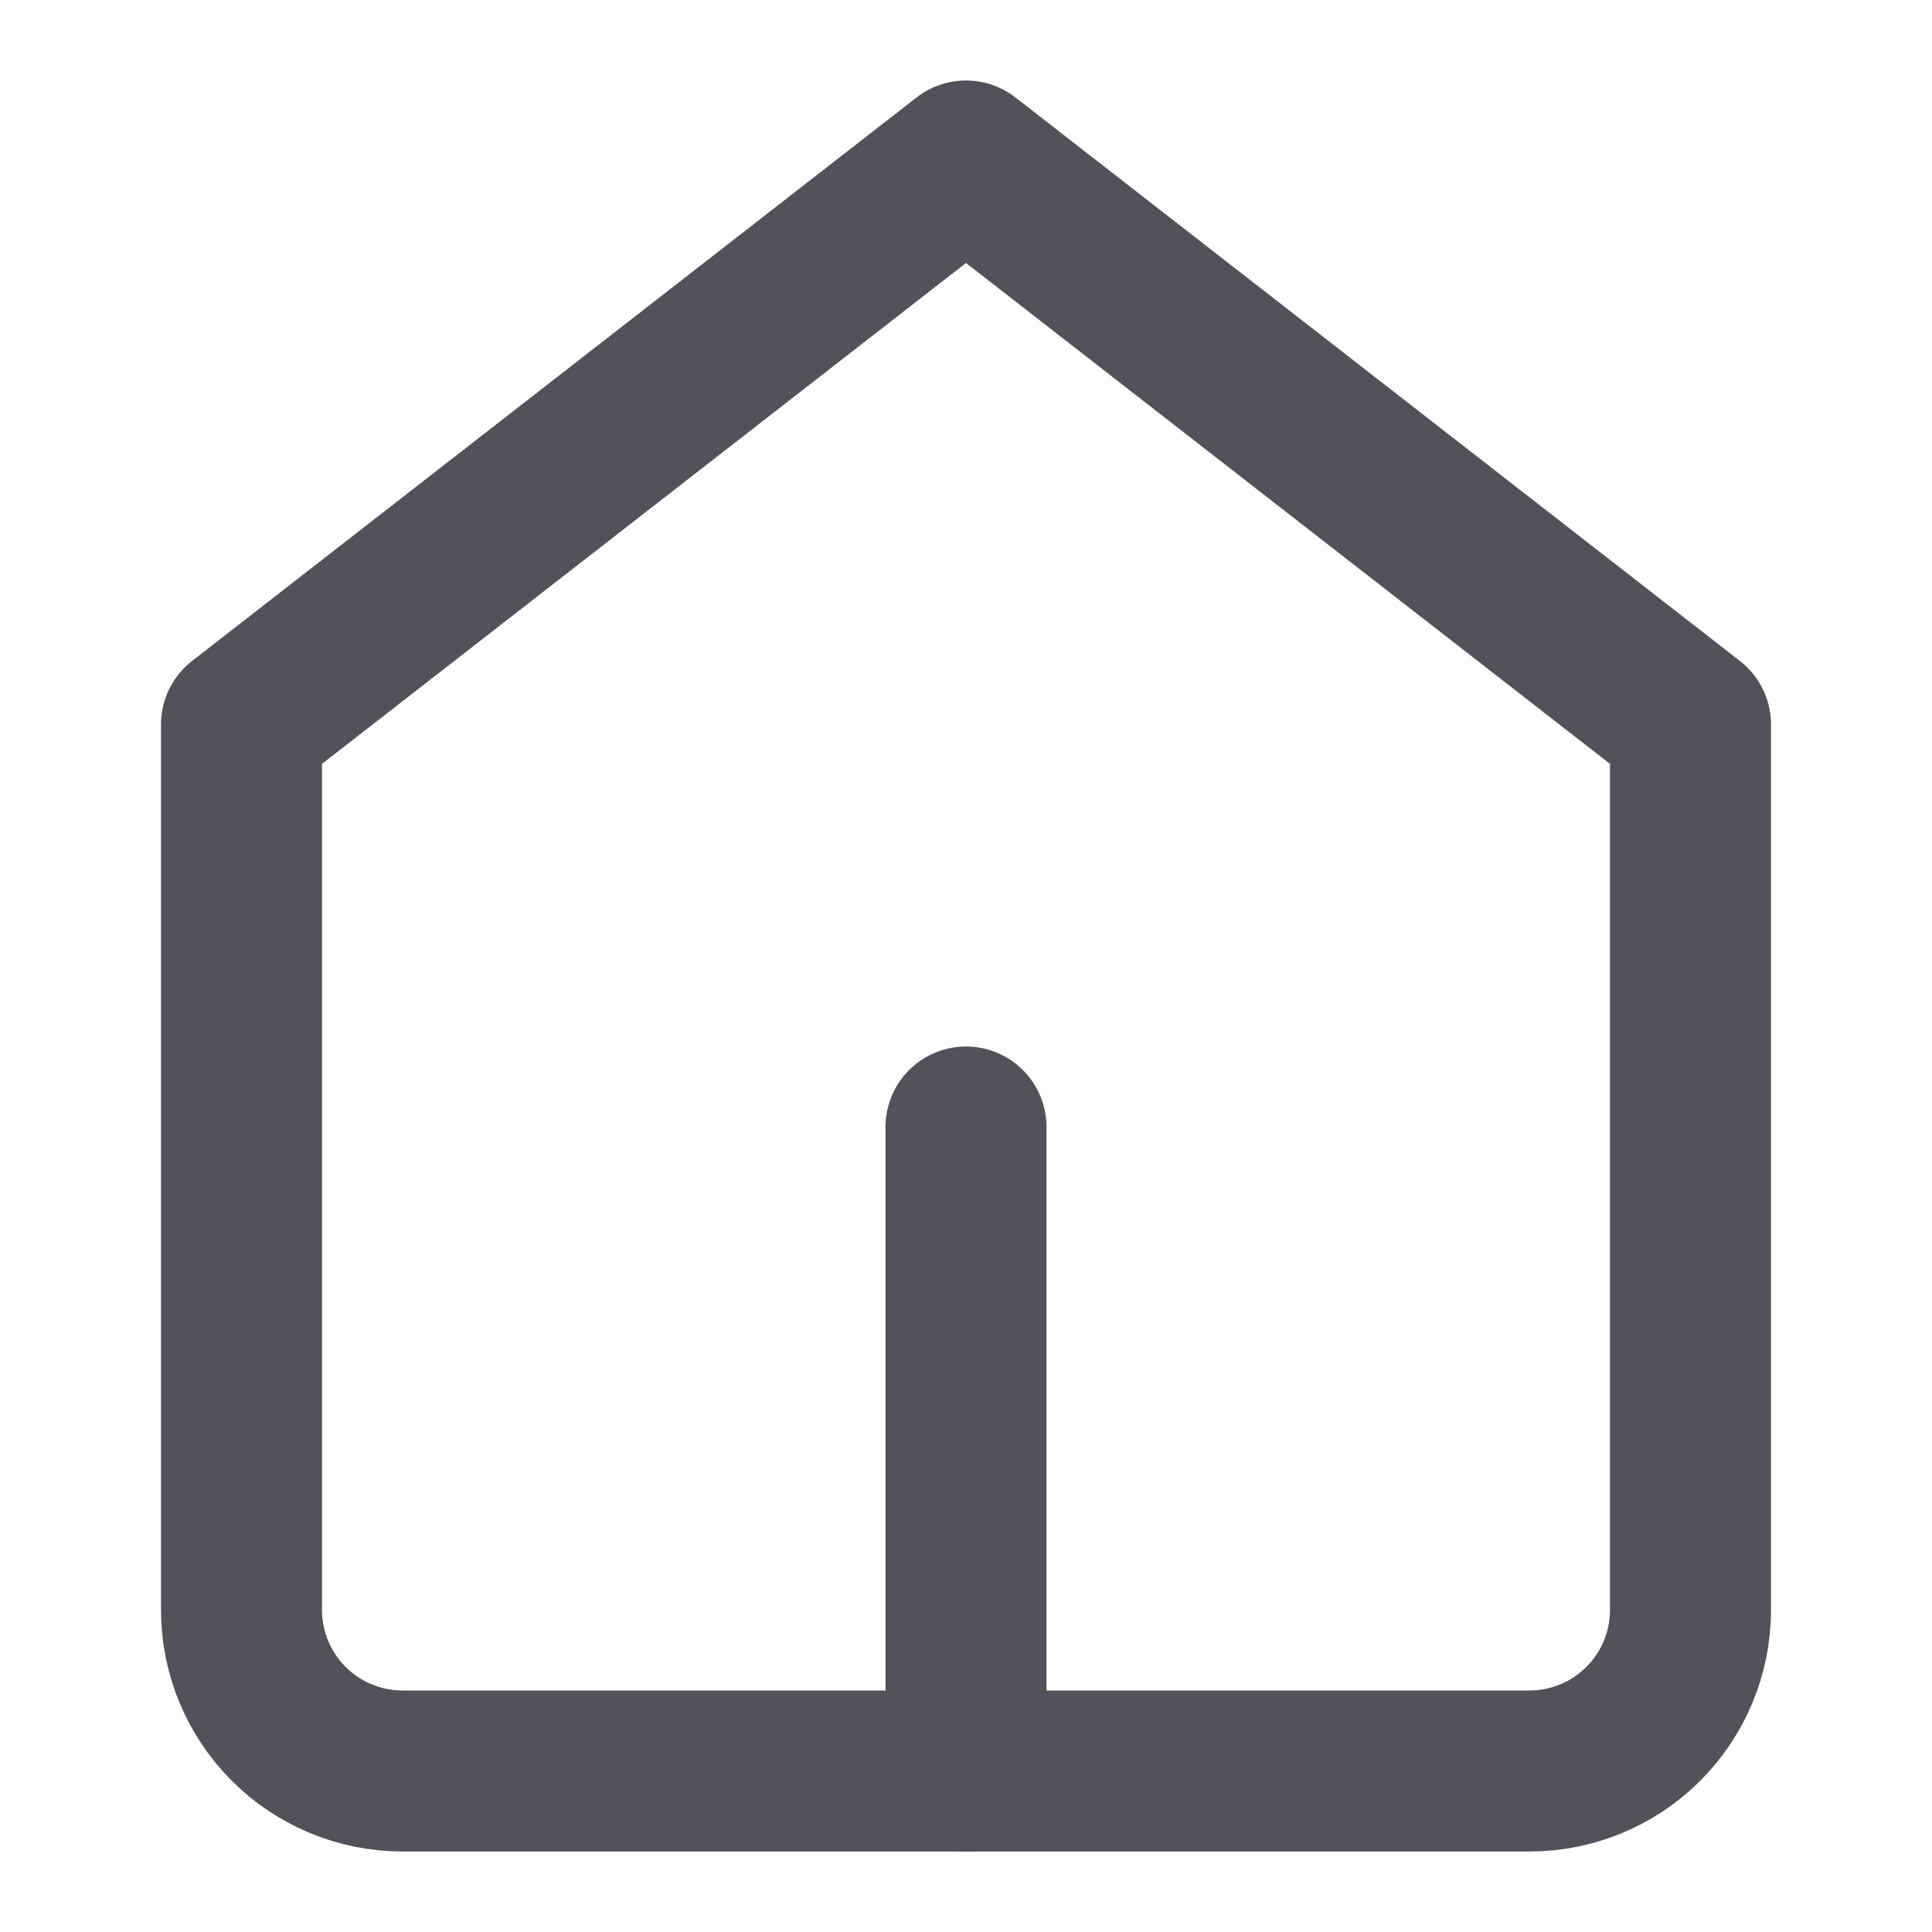
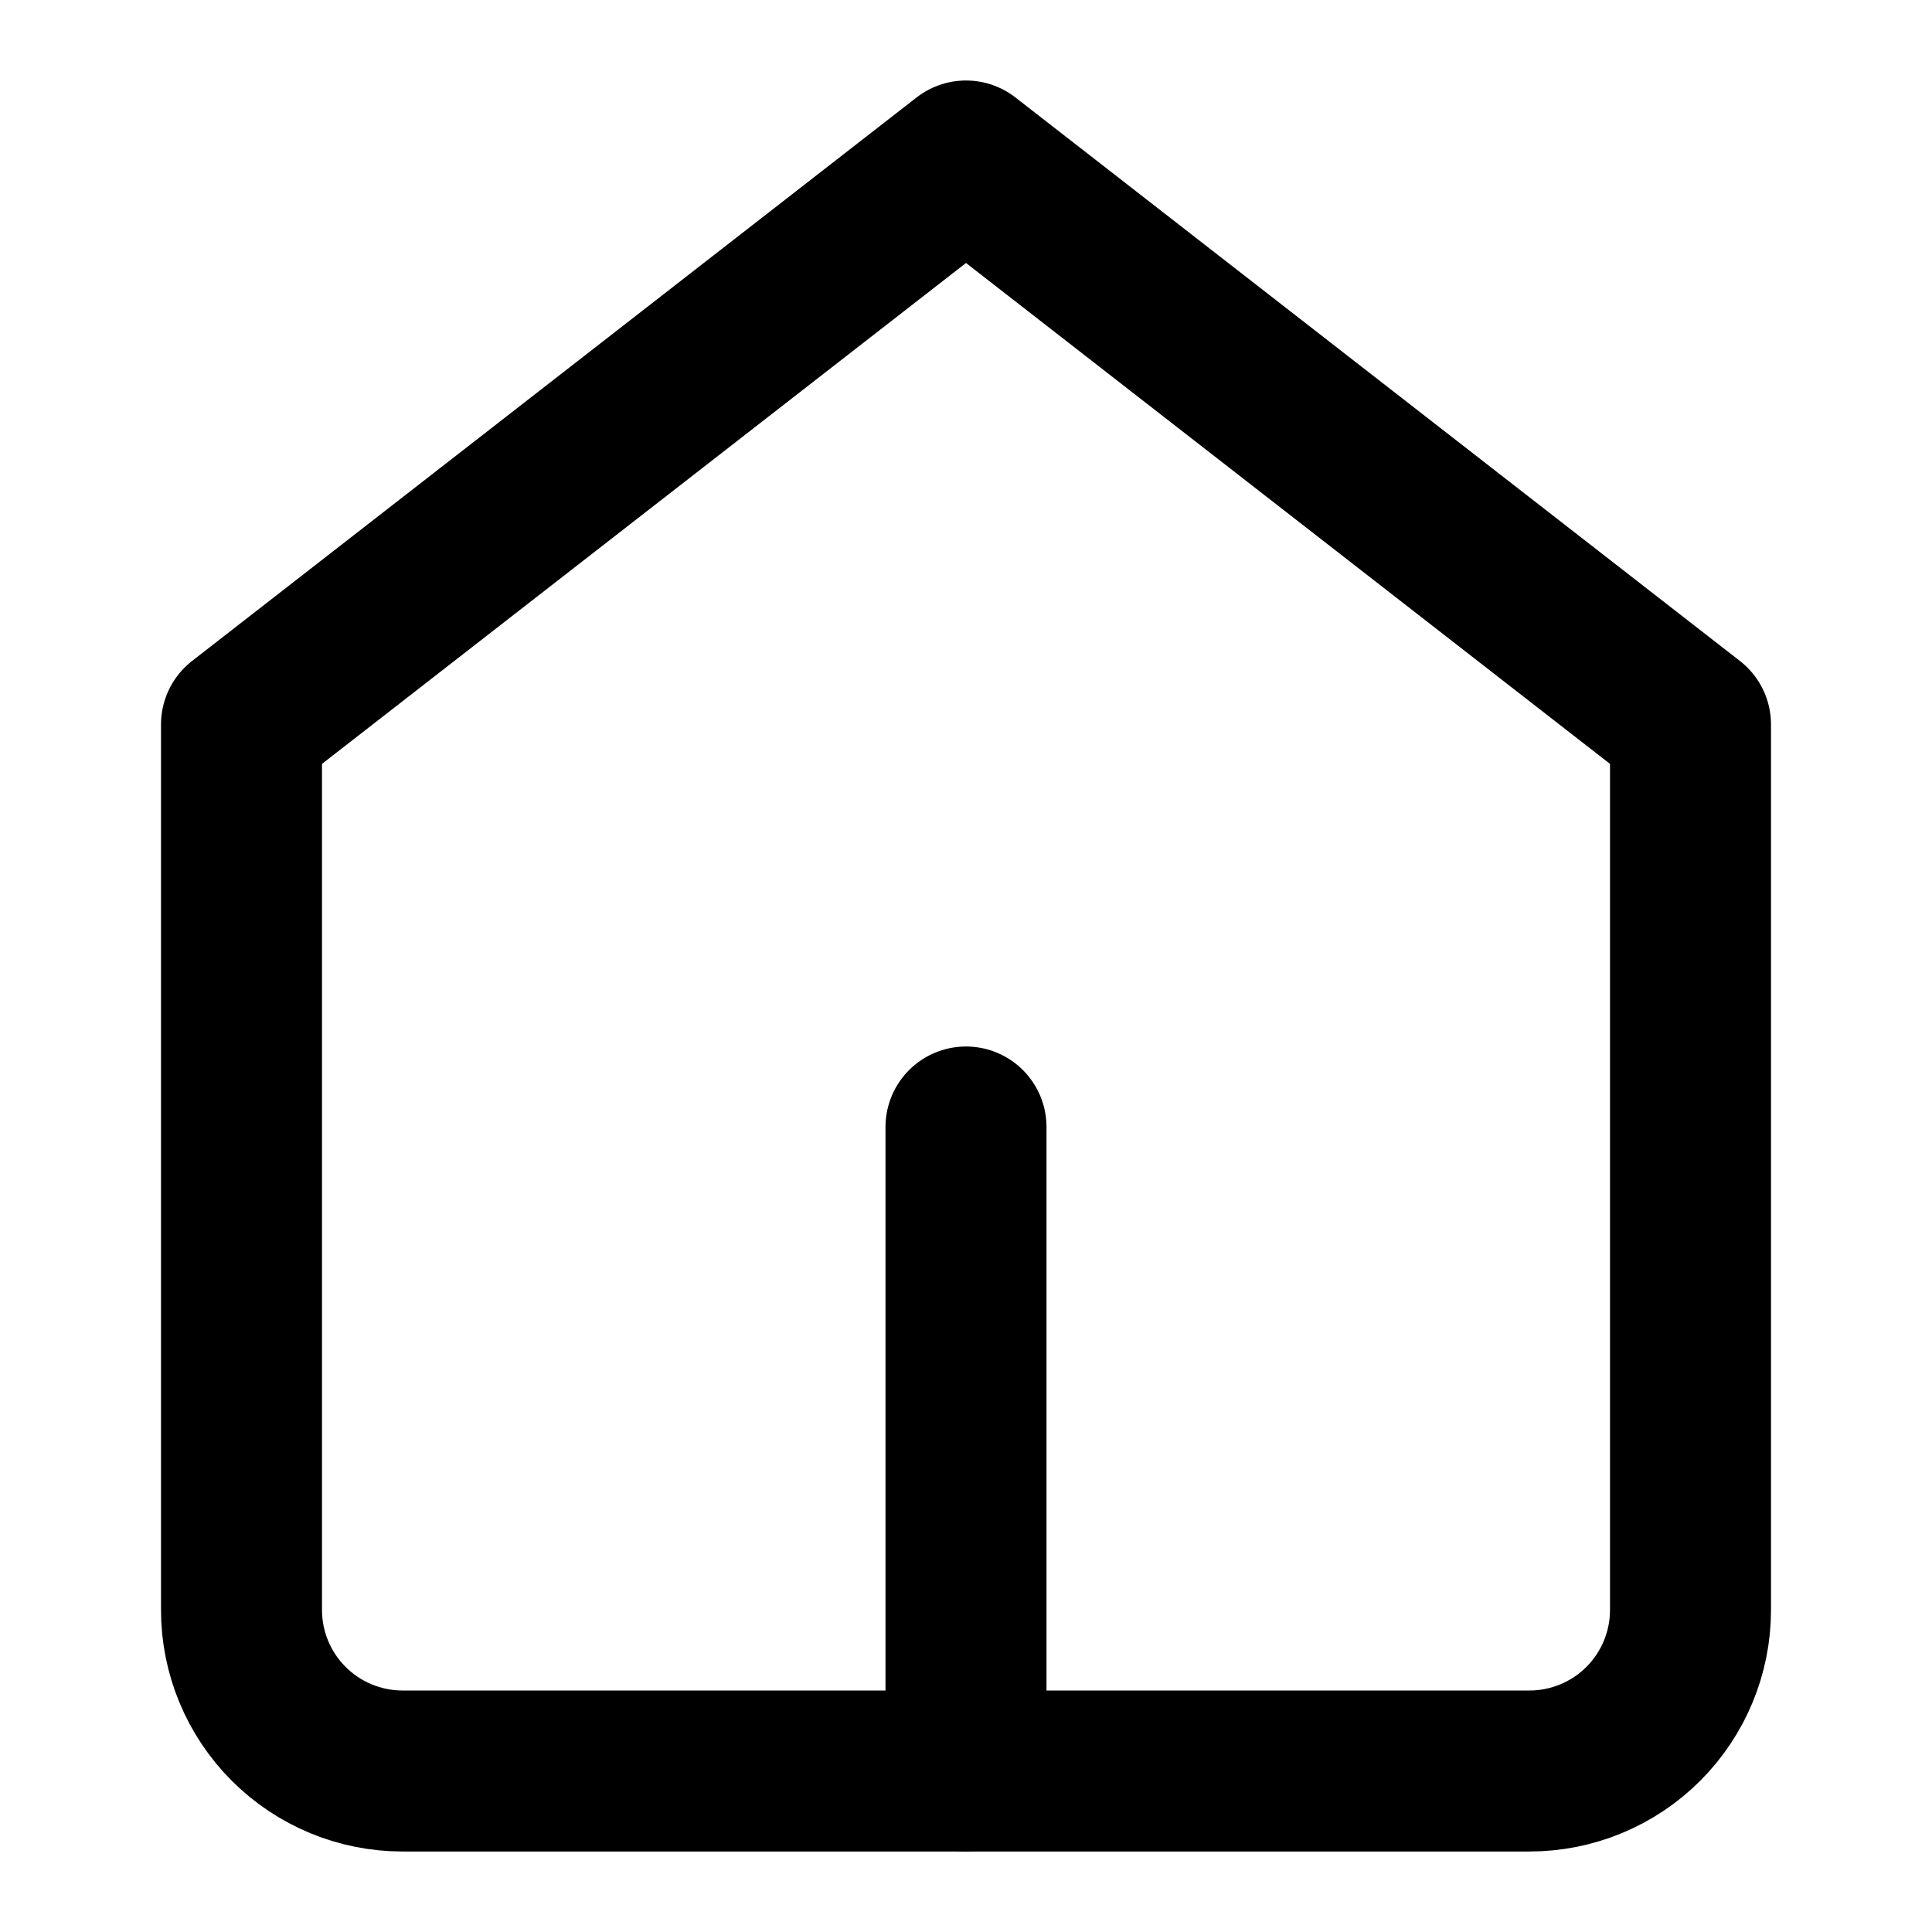
<svg xmlns="http://www.w3.org/2000/svg" width="100%" height="100%" viewBox="0 0 24 24" fill="none">
-   <path d="M3 9L12 2L21 9V20C21 20.53 20.789 21.039 20.414 21.414C20.039 21.789 19.53 22 19 22H5C4.47 22 3.961 21.789 3.586 21.414C3.211 21.039 3 20.53 3 20V9Z" stroke="#52525B" stroke-width="2" stroke-linecap="round" stroke-linejoin="round" />
-   <path d="M12 14V22" stroke="#52525B" stroke-width="2" stroke-linecap="round" stroke-linejoin="round" />
+   <path d="M3 9L12 2L21 9V20C21 20.53 20.789 21.039 20.414 21.414C20.039 21.789 19.53 22 19 22H5C4.47 22 3.961 21.789 3.586 21.414C3.211 21.039 3 20.53 3 20V9Z" stroke="currentColor" stroke-width="2" stroke-linecap="round" stroke-linejoin="round" />
+   <path d="M12 14V22" stroke="currentColor" stroke-width="2" stroke-linecap="round" stroke-linejoin="round" />
</svg>
